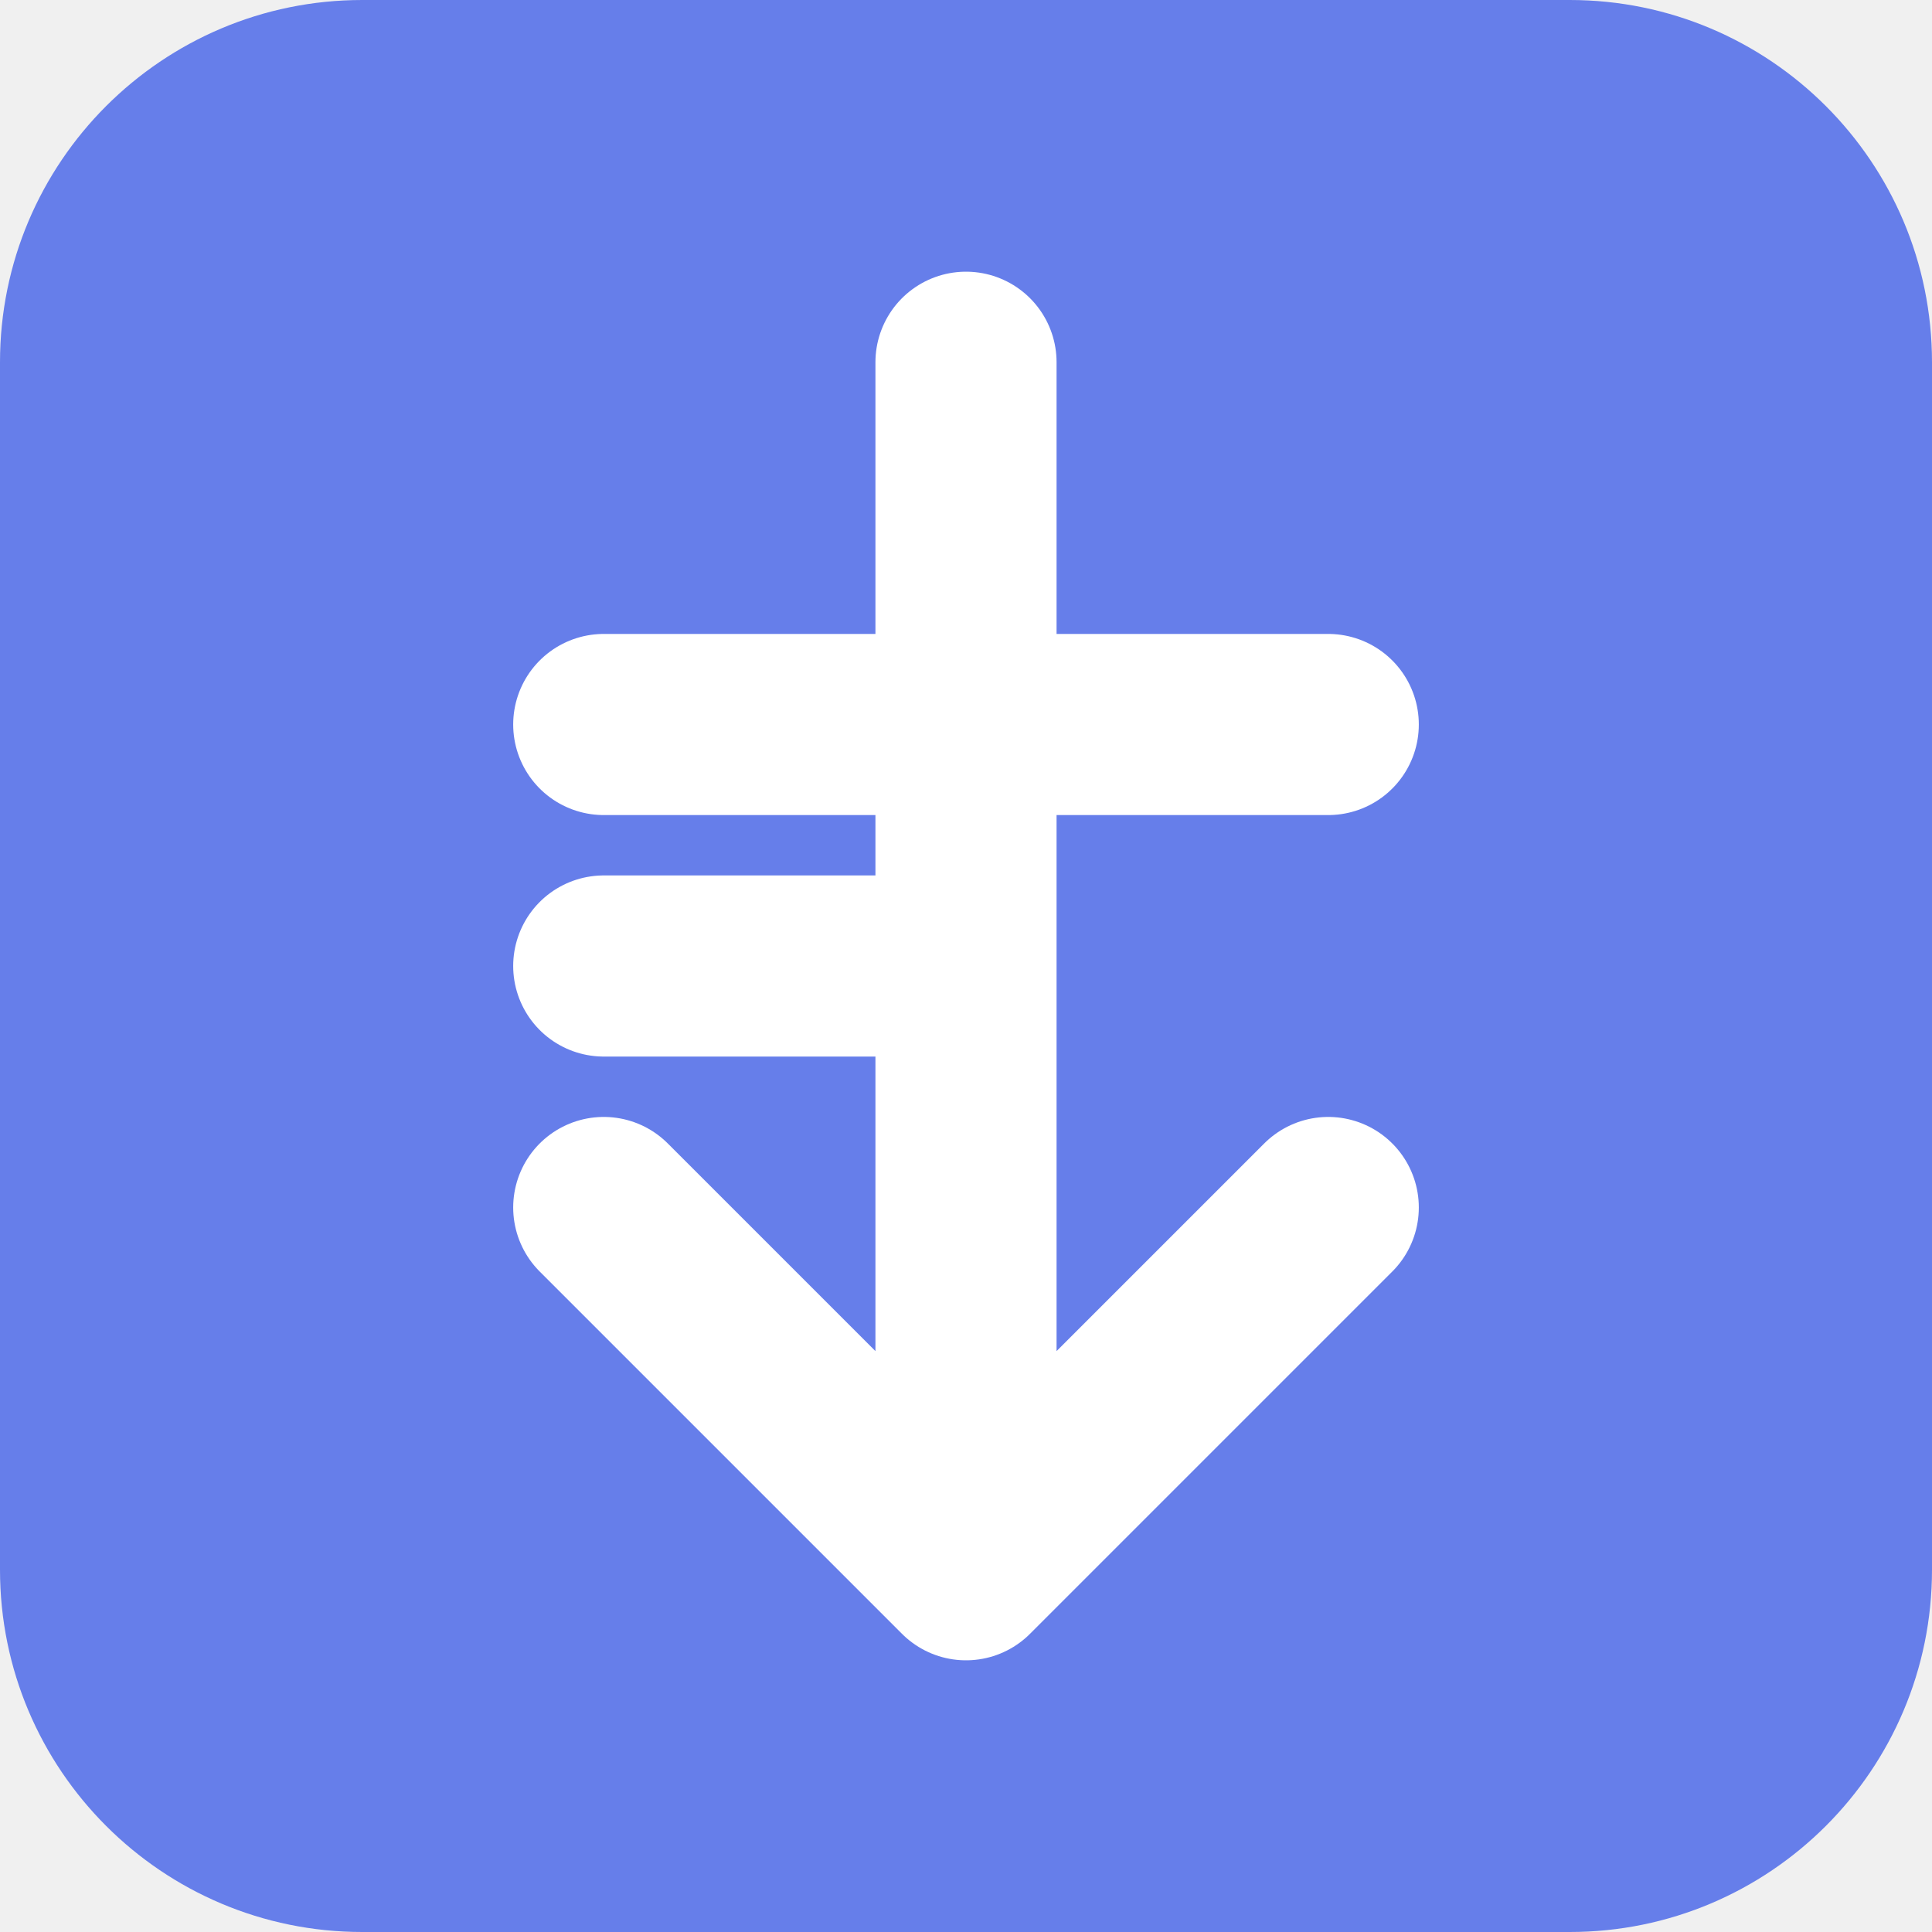
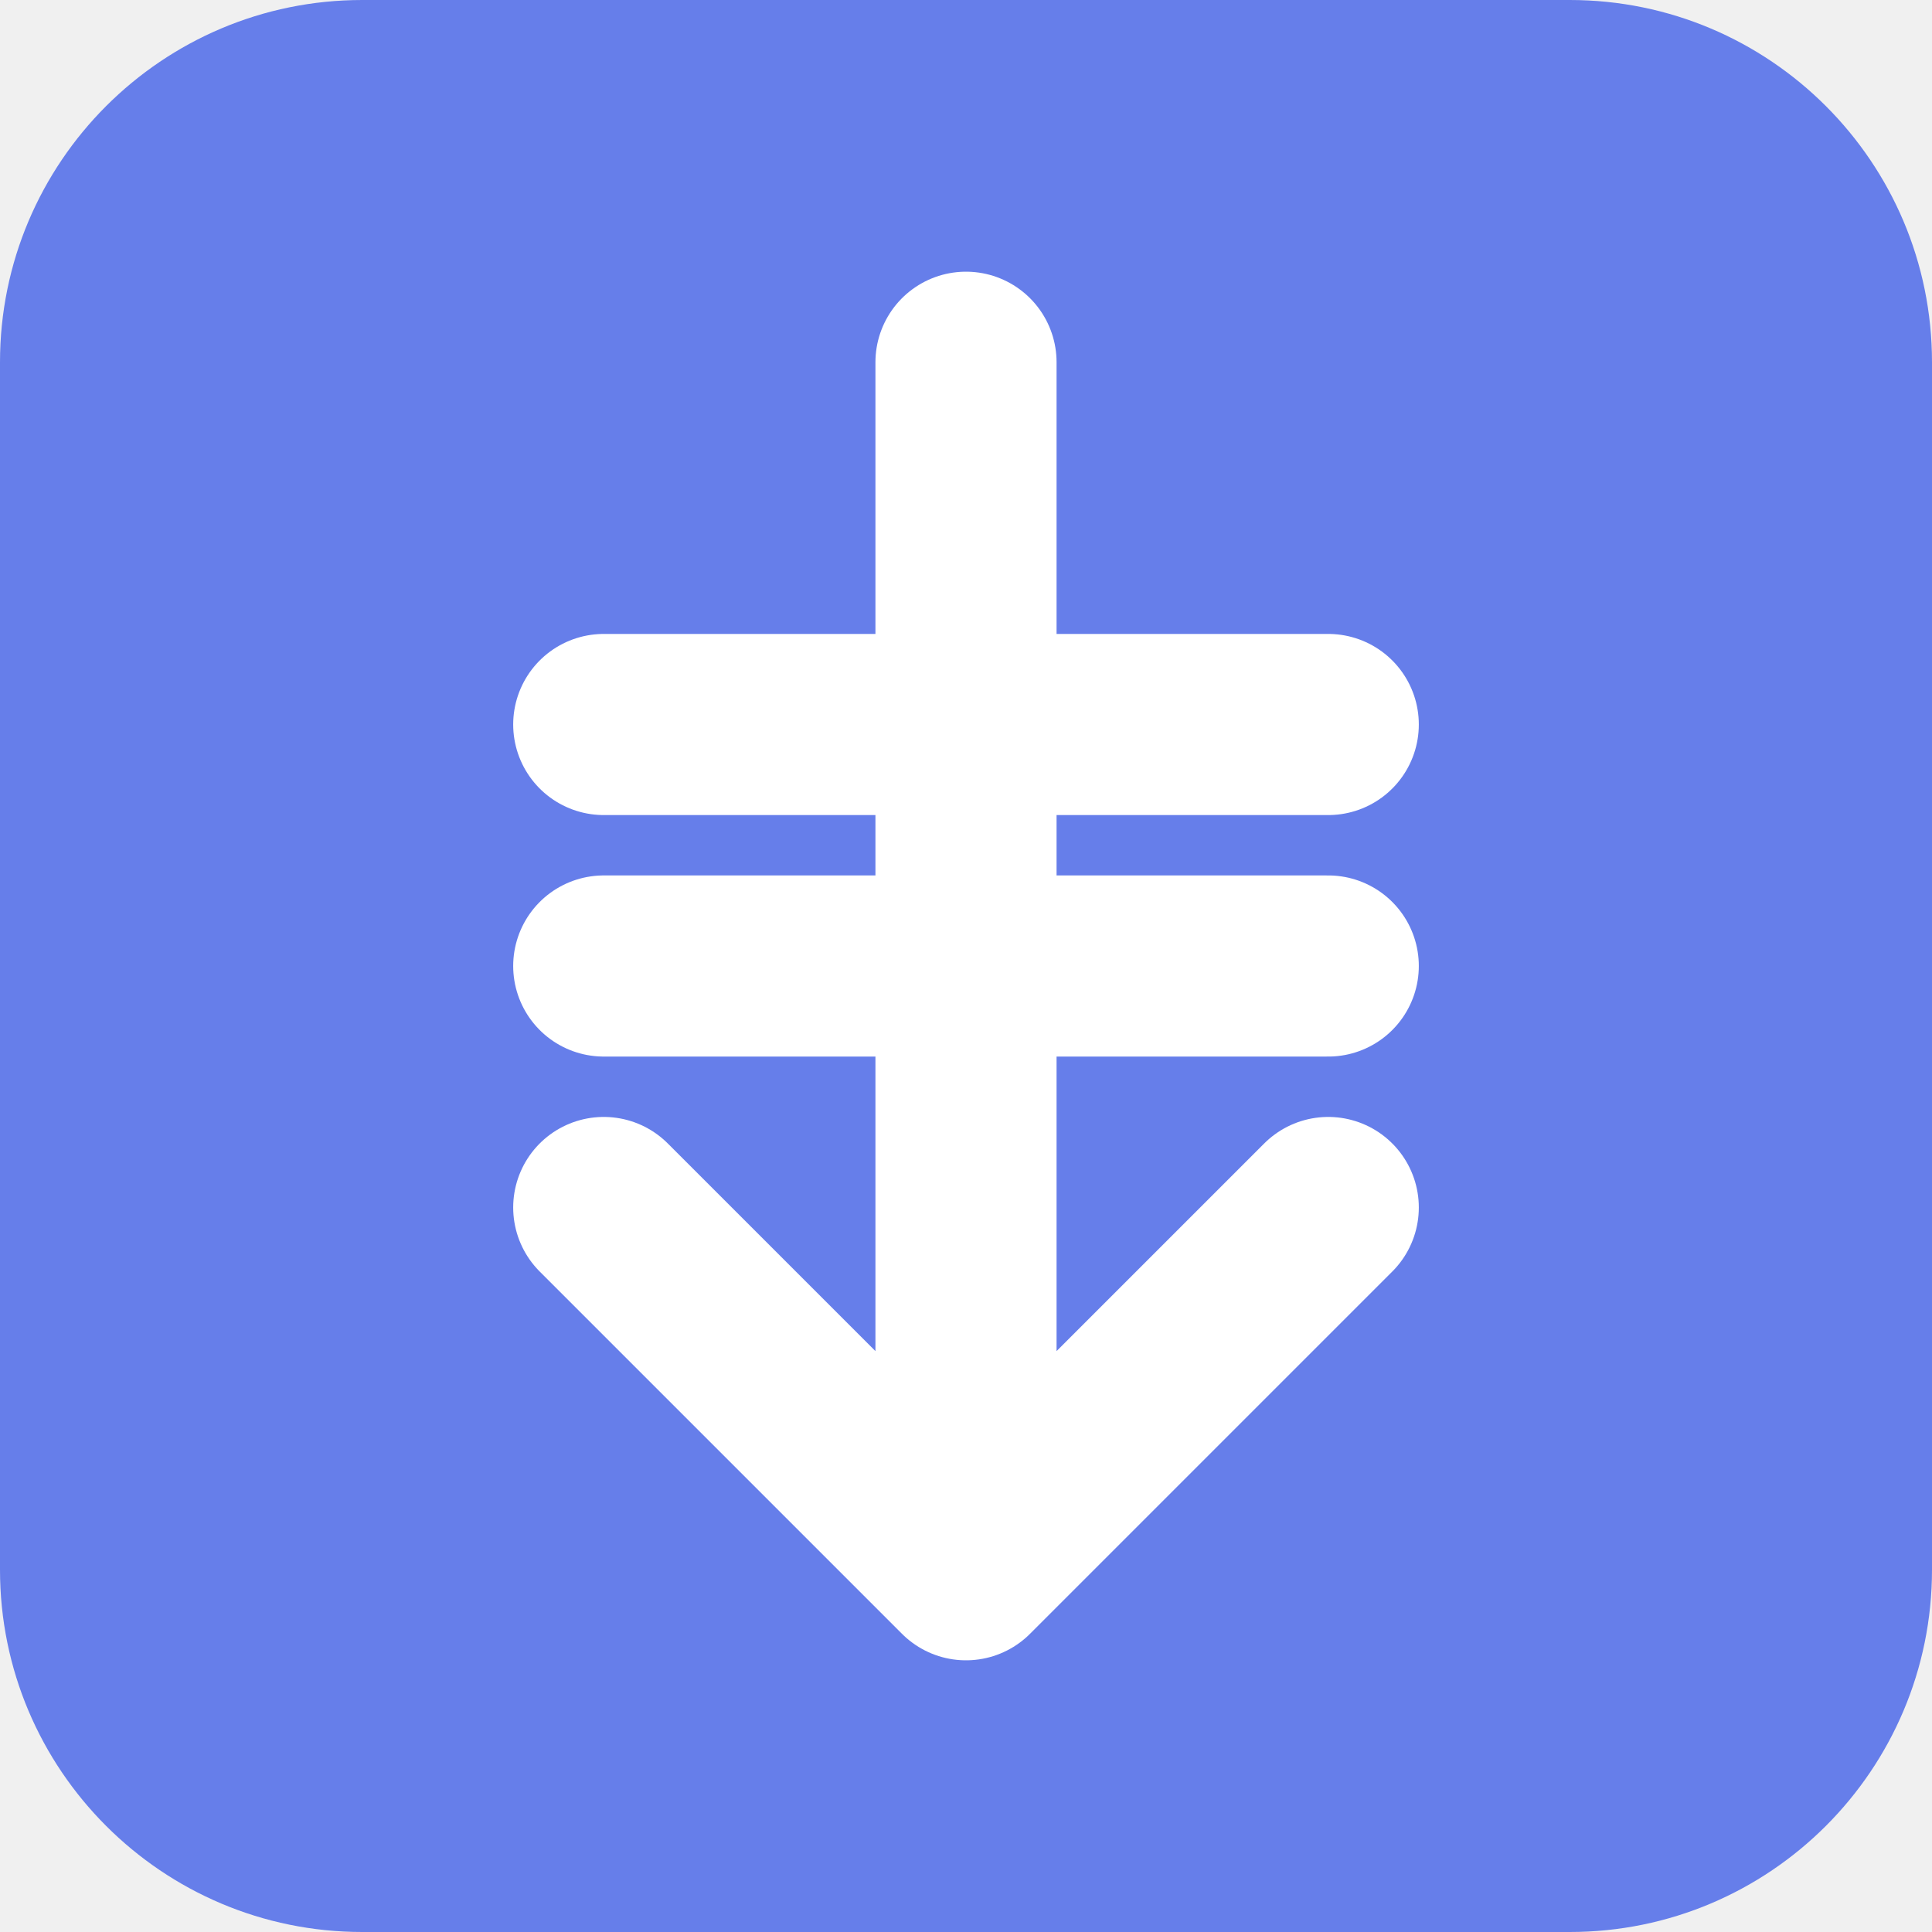
<svg xmlns="http://www.w3.org/2000/svg" width="16" height="16" viewBox="0 0 16 16">
  <rect width="16" height="16" rx="3" fill="#667eea" />
-   <path d="M8 3 L8 13 M5 10 L8 13 L11 10 M8 6 L5 6 M8 8 L5 8 M8 6 L11 6" stroke="white" stroke-width="1.5" fill="none" stroke-linecap="round" stroke-linejoin="round" />
+   <path d="M8 3 L8 13 M5 10 L8 13 L11 10 M5 6 L11 6 M5 8 L11 8" stroke="white" stroke-width="1.5" fill="none" stroke-linecap="round" stroke-linejoin="round" />
</svg>
